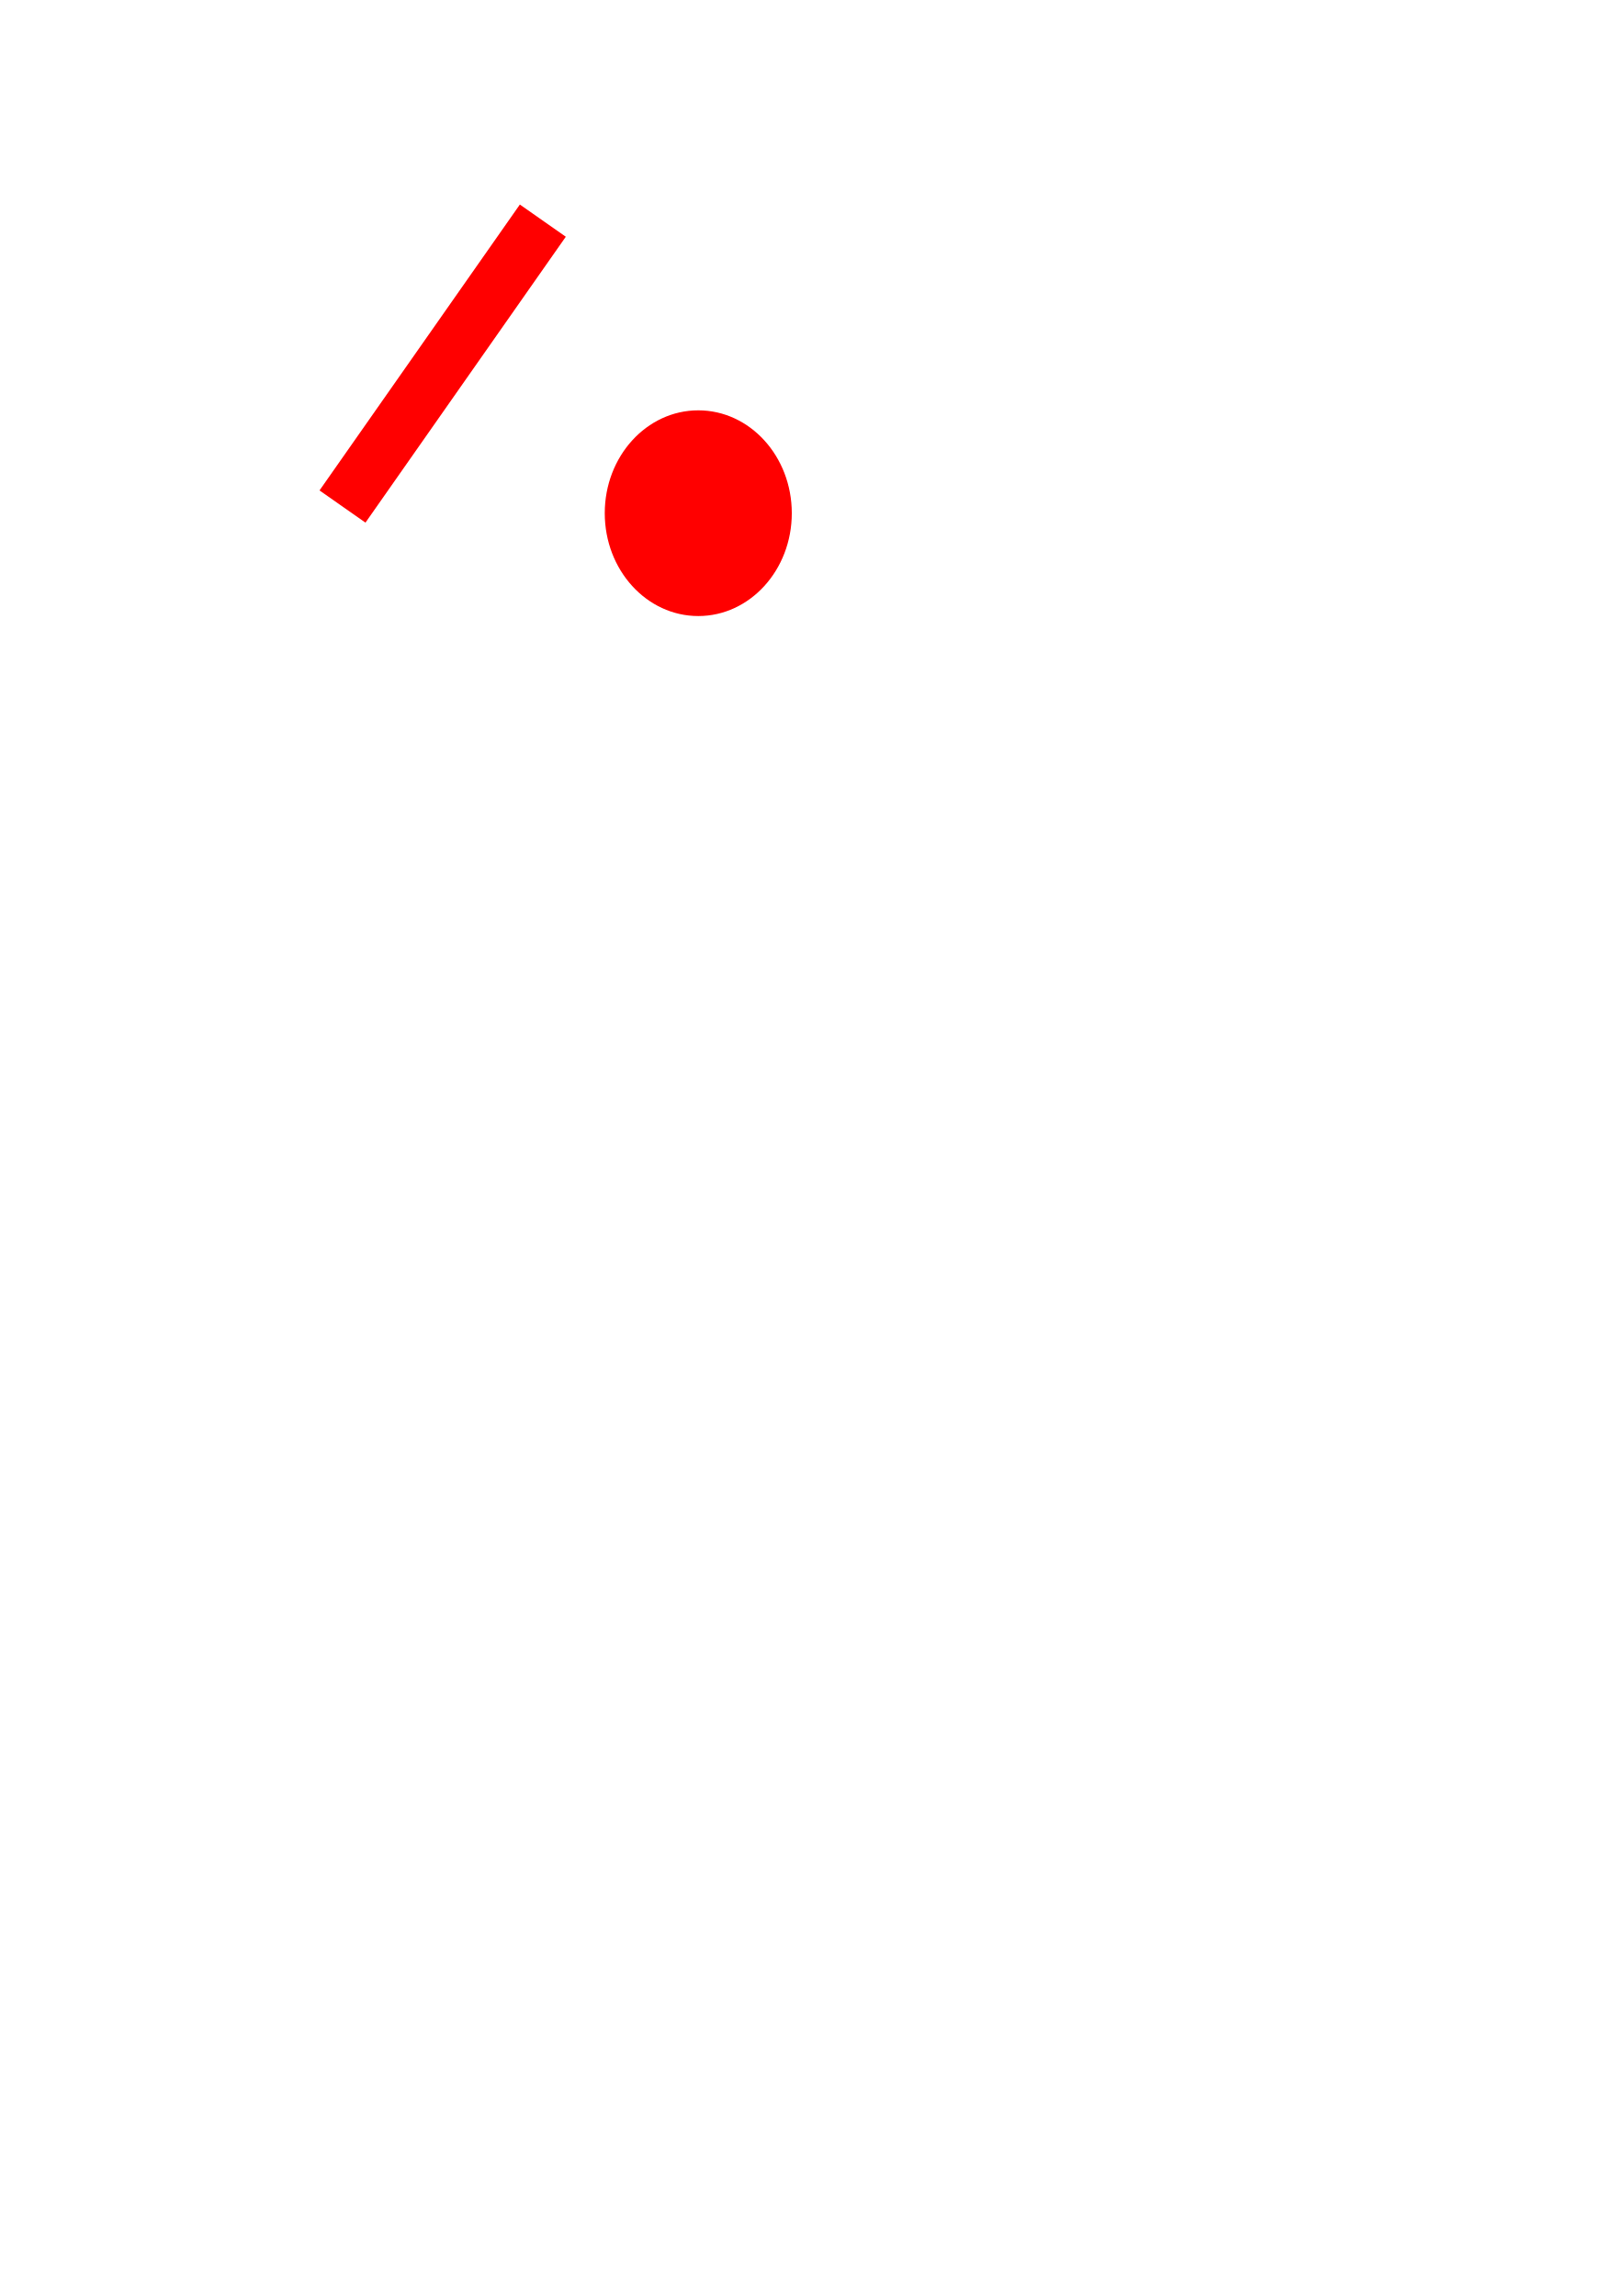
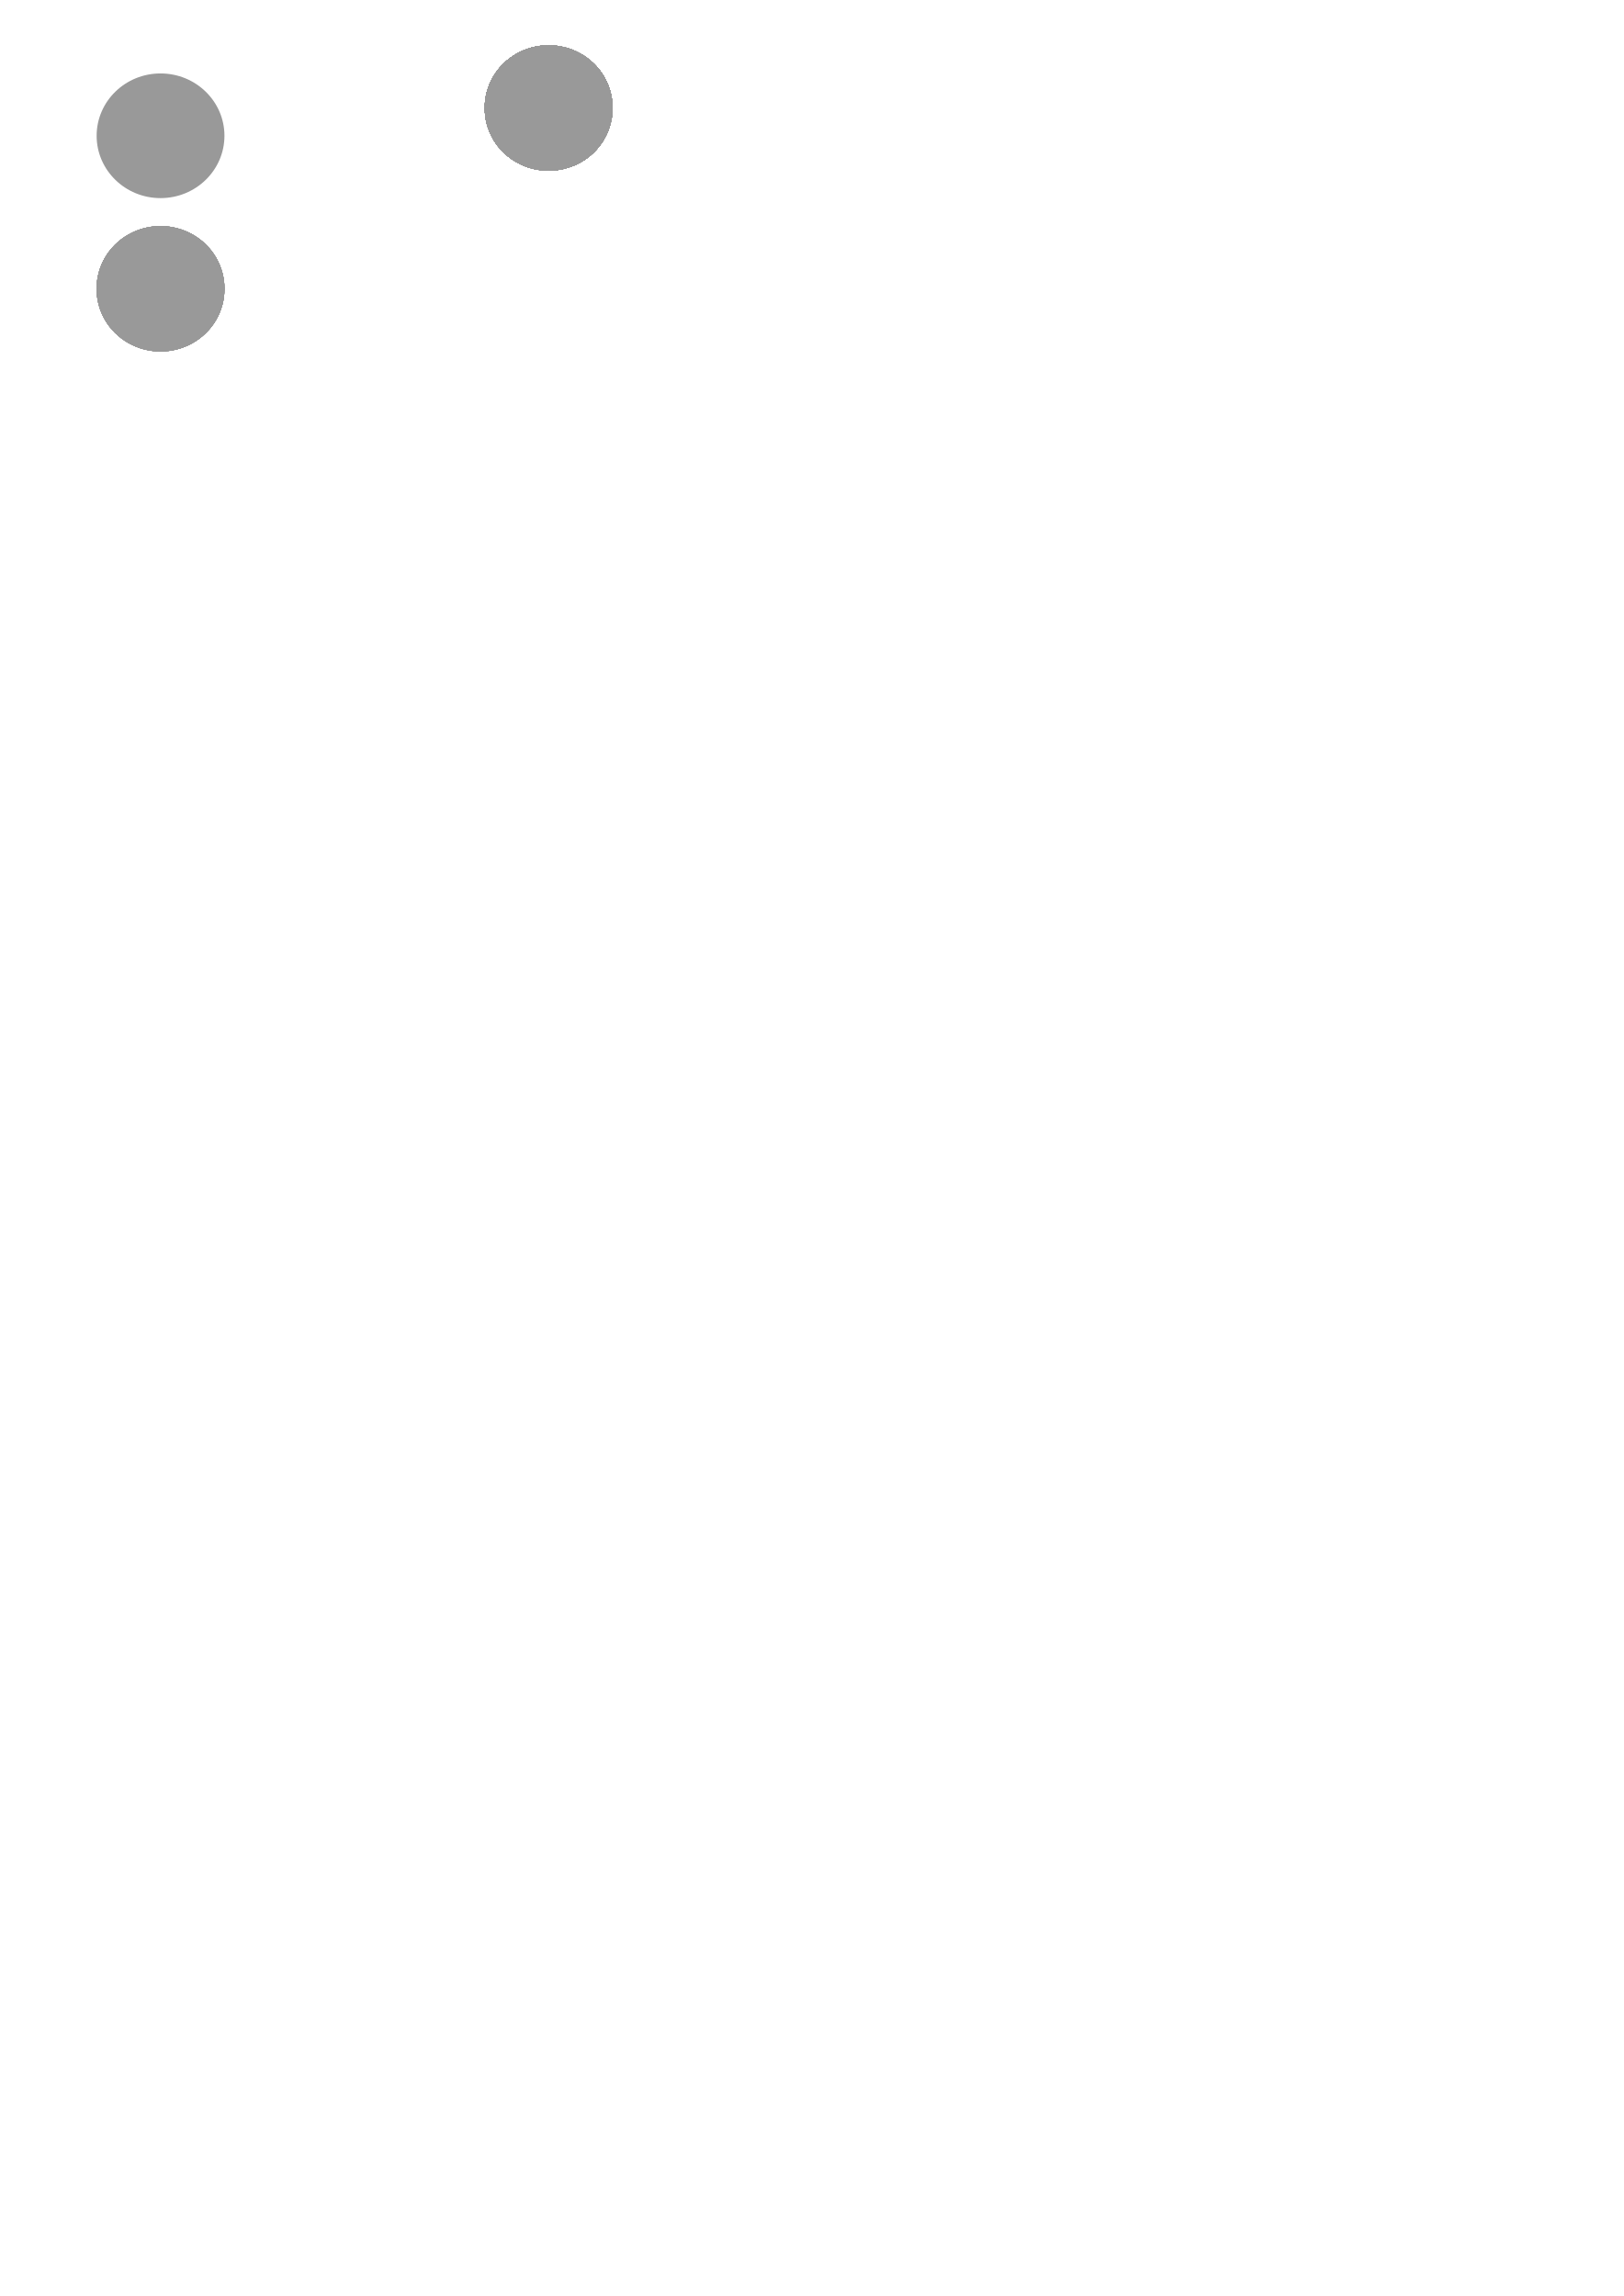
<svg xmlns="http://www.w3.org/2000/svg" xmlns:ns1="http://madbutterfly.sourceforge.net/DTD/madbutterfly.dtd" width="744.094" height="1052.362" id="svg2" version="1.1" style="display:inline">
  <defs id="defs4" />
  <g id="layer1" style="display:inline">
    <g id="Layer 1s1983" style="display:none">
-       <g id="g3077">
-         <path transform="translate(-48.57143,-100)" d="m 145.714,168.076 a 42.857,47.143 0 1 1 -85.714,0 42.857,47.143 0 1 1 85.714,0 z" id="path3237" style="fill:#ff0000;fill-opacity:1" />
-       </g>
-       <g id="g3072">
-         <rect transform="matrix(0.8189798,0.5738224,-0.5738224,0.8189798,0,0)" y="-68.432" x="171.425" height="160" width="25.714" id="rect3229" style="fill:#ff0000;fill-opacity:1" />
-       </g>
      <rect style="fill:#808000;fill-opacity:1" id="rect3098" width="57.143" height="61.429" x="21.429" y="153.791" />
    </g>
-     <g style="" id="Layer 1s6197" ns1:duplicate-src="Layer 1s1983">
-       <g id="g3087" ns1:duplicate-src="g3077" transform="translate(265.7143,167.1429)">
-         <path style="fill:#ff0000;fill-opacity:1" id="path3089" d="m 145.714,168.076 a 42.857,47.143 0 1 1 -85.714,0 42.857,47.143 0 1 1 85.714,0 z" transform="translate(-48.57143,-100)" ns1:duplicate-src="path3237" />
+     <g style="" id="g3905" />
+   </g>
+   <g id="layer2">
+     <g id="icon1s6535" style="display:none">
+       <path style="fill:#999999;fill-opacity:1" id="path3105" d="m 102.857,46.648 a 29.286,28.571 0 1 1 -58.571,0 29.286,28.571 0 1 1 58.571,0 z" />
+     </g>
+     <g style="display:none" id="icon1s5911" ns1:duplicate-src="icon1s6535">
+       <path d="m 102.857,46.648 a 29.286,28.571 0 1 1 -58.571,0 29.286,28.571 0 1 1 58.571,0 z" id="path3112" style="fill:#999999;fill-opacity:1" ns1:duplicate-src="path3105" transform="translate(0,85.71429)" />
+     </g>
+     <g ns1:duplicate-src="icon1s5911" id="icon1s3" style="display: none">
+       <path transform="translate(0,85.71429)" ns1:duplicate-src="path3112" style="fill:#999999;fill-opacity:1" id="path3270" d="m 102.857,46.648 a 29.286,28.571 0 1 1 -58.571,0 29.286,28.571 0 1 1 58.571,0 z" />
+     </g>
+     <g style="" id="g3899">
+       <g ref="path3105" id="g3901" transform="matrix(1,0,0,1,0,15.5844)">
+         <path d="m 102.857,46.648 c 0,15.78 -13.112,28.571 -29.286,28.571 -16.174,0 -29.286,-12.792 -29.286,-28.571 0,-15.78 13.112,-28.571 29.286,-28.571 16.174,0 29.286,12.792 29.286,28.571 z" id="path3903" style="fill:#999999;fill-opacity:1" />
      </g>
-       <g id="g3091" ns1:duplicate-src="g3072" transform="translate(58.57143,51.42857)">
-         <rect style="fill:#ff0000;fill-opacity:1" id="rect3093" width="25.714" height="160" x="171.425" y="-68.432" transform="matrix(0.8189798,0.5738224,-0.5738224,0.8189798,0,0)" ns1:duplicate-src="rect3229" />
+       <g id="g3923">
+         <path transform="translate(0,85.71429)" ns1:duplicate-src="path3105" style="fill:#999999;fill-opacity:1" id="path3925" d="m 102.857,46.648 a 29.286,28.571 0 1 1 -58.571,0 29.286,28.571 0 1 1 58.571,0 z" ref="path3112" />
+       </g>
+       <g id="g3927">
+         <path transform="translate(0,85.71429)" ns1:duplicate-src="path3105" style="fill:#999999;fill-opacity:1" id="path3929" d="m 102.857,46.648 a 29.286,28.571 0 1 1 -58.571,0 29.286,28.571 0 1 1 58.571,0 z" ref="path3112" />
+       </g>
+       <g id="g3939">
+         <path transform="translate(0,85.71429)" ns1:duplicate-src="path3105" style="fill:#999999;fill-opacity:1" id="path3941" d="m 102.857,46.648 a 29.286,28.571 0 1 1 -58.571,0 29.286,28.571 0 1 1 58.571,0 z" ref="path3112" />
+       </g>
+       <g id="g3943">
+         <path transform="translate(0,85.71429)" ns1:duplicate-src="path3105" style="fill:#999999;fill-opacity:1" id="path3945" d="m 102.857,46.648 a 29.286,28.571 0 1 1 -58.571,0 29.286,28.571 0 1 1 58.571,0 z" ref="path3112" />
+       </g>
+       <g id="g3955">
+         <path transform="translate(0,85.71429)" ns1:duplicate-src="path3105" style="fill:#999999;fill-opacity:1" id="path3957" d="m 102.857,46.648 a 29.286,28.571 0 1 1 -58.571,0 29.286,28.571 0 1 1 58.571,0 z" ref="path3112" />
+       </g>
+       <g id="g3959">
+         <path transform="translate(0,85.71429)" ns1:duplicate-src="path3105" style="fill:#999999;fill-opacity:1" id="path3961" d="m 102.857,46.648 a 29.286,28.571 0 1 1 -58.571,0 29.286,28.571 0 1 1 58.571,0 z" ref="path3112" />
+       </g>
+       <g id="g3971">
+         <path transform="translate(0,85.71429)" ns1:duplicate-src="path3105" style="fill:#999999;fill-opacity:1" id="path3973" d="m 102.857,46.648 a 29.286,28.571 0 1 1 -58.571,0 29.286,28.571 0 1 1 58.571,0 z" ref="path3112" />
+       </g>
+       <g id="g3975">
+         <path transform="translate(0,85.71429)" ns1:duplicate-src="path3105" style="fill:#999999;fill-opacity:1" id="path3977" d="m 102.857,46.648 a 29.286,28.571 0 1 1 -58.571,0 29.286,28.571 0 1 1 58.571,0 z" ref="path3112" />
      </g>
    </g>
-     <g style="display:none" id="g3086">
-       <g ref="g3077" id="g3088" transform="matrix(1,0,0,1,225.857,142.071)">
-         <g id="g3090">
-           <path style="fill:#ff0000;fill-opacity:1" id="path3092" d="m 145.714,168.076 c 0,26.036 -19.188,47.143 -42.857,47.143 -23.669,0 -42.857,-21.107 -42.857,-47.143 0,-26.036 19.188,-47.143 42.857,-47.143 23.669,0 42.857,21.107 42.857,47.143 z" transform="translate(-48.57143,-100)" />
-         </g>
+   </g>
+   <g id="layer3">
+     <g id="icon2s5149" style="display: none">
+       <path transform="translate(86.42857,1.428572)" style="fill:#999999;fill-opacity:1;display:inline" id="path3105-1" d="m 102.857,46.648 a 29.286,28.571 0 1 1 -58.571,0 29.286,28.571 0 1 1 58.571,0 z" />
+     </g>
+     <g style="display:none" id="g3897" />
+   </g>
+   <g id="layer4">
+     <g id="icon3s1983" style="display:none">
+       <path transform="translate(177.8571,2.857144)" style="fill:#999999;fill-opacity:1;display:inline" id="path3105-0" d="m 102.857,46.648 a 29.286,28.571 0 1 1 -58.571,0 29.286,28.571 0 1 1 58.571,0 z" />
+     </g>
+     <g style="display:none" id="icon3s9667" ns1:duplicate-src="icon3s1983">
+       <path d="m 102.857,46.648 a 29.286,28.571 0 1 1 -58.571,0 29.286,28.571 0 1 1 58.571,0 z" id="path3196" style="fill:#999999;fill-opacity:1;display:inline" transform="translate(177.8571,2.857144)" ns1:duplicate-src="path3105-0" />
+     </g>
+     <g ns1:duplicate-src="icon3s9667" id="icon3s9194" style="display: none">
+       <path ns1:duplicate-src="path3196" transform="translate(177.8571,88.57143)" style="fill:#999999;fill-opacity:1;display:inline" id="path3211" d="m 102.857,46.648 a 29.286,28.571 0 1 1 -58.571,0 29.286,28.571 0 1 1 58.571,0 z" />
+     </g>
+     <g style="" id="g3887">
+       <g id="g3889">
+         <path ns1:duplicate-src="path3105-0" transform="translate(177.8571,2.857144)" style="fill:#999999;fill-opacity:1;display:inline" id="path3891" d="m 102.857,46.648 a 29.286,28.571 0 1 1 -58.571,0 29.286,28.571 0 1 1 58.571,0 z" ref="path3196" />
      </g>
-       <g ref="g3072" id="g3094" transform="matrix(1,0,0,1,0,0)">
-         <g id="g3096">
-           <rect style="fill:#ff0000;fill-opacity:1" id="rect3099" width="25.714" height="160" x="171.425" y="-68.432" transform="matrix(0.8189798,0.5738224,-0.5738224,0.8189798,0,0)" />
-         </g>
+       <g id="g3893">
+         <path ns1:duplicate-src="path3105-0" transform="translate(177.8571,2.857144)" style="fill:#999999;fill-opacity:1;display:inline" id="path3895" d="m 102.857,46.648 a 29.286,28.571 0 1 1 -58.571,0 29.286,28.571 0 1 1 58.571,0 z" ref="path3196" />
      </g>
-       <g ref="rect3098" id="g3101" transform="matrix(1,0,0,1,0,0)">
-         <rect y="153.791" x="21.429" height="61.429" width="57.143" id="rect3103" style="fill:#808000;fill-opacity:1" />
+       <g id="g3907">
+         <path ns1:duplicate-src="path3105-0" transform="translate(177.8571,2.857144)" style="fill:#999999;fill-opacity:1;display:inline" id="path3909" d="m 102.857,46.648 a 29.286,28.571 0 1 1 -58.571,0 29.286,28.571 0 1 1 58.571,0 z" ref="path3196" />
+       </g>
+       <g id="g3911">
+         <path ns1:duplicate-src="path3105-0" transform="translate(177.8571,2.857144)" style="fill:#999999;fill-opacity:1;display:inline" id="path3913" d="m 102.857,46.648 a 29.286,28.571 0 1 1 -58.571,0 29.286,28.571 0 1 1 58.571,0 z" ref="path3196" />
+       </g>
+       <g id="g3915">
+         <path ns1:duplicate-src="path3105-0" transform="translate(177.8571,2.857144)" style="fill:#999999;fill-opacity:1;display:inline" id="path3917" d="m 102.857,46.648 a 29.286,28.571 0 1 1 -58.571,0 29.286,28.571 0 1 1 58.571,0 z" ref="path3196" />
+       </g>
+       <g id="g3919">
+         <path ns1:duplicate-src="path3105-0" transform="translate(177.8571,2.857144)" style="fill:#999999;fill-opacity:1;display:inline" id="path3921" d="m 102.857,46.648 a 29.286,28.571 0 1 1 -58.571,0 29.286,28.571 0 1 1 58.571,0 z" ref="path3196" />
+       </g>
+       <g id="g3931">
+         <path ns1:duplicate-src="path3105-0" transform="translate(177.8571,2.857144)" style="fill:#999999;fill-opacity:1;display:inline" id="path3933" d="m 102.857,46.648 a 29.286,28.571 0 1 1 -58.571,0 29.286,28.571 0 1 1 58.571,0 z" ref="path3196" />
+       </g>
+       <g id="g3935">
+         <path ns1:duplicate-src="path3105-0" transform="translate(177.8571,2.857144)" style="fill:#999999;fill-opacity:1;display:inline" id="path3937" d="m 102.857,46.648 a 29.286,28.571 0 1 1 -58.571,0 29.286,28.571 0 1 1 58.571,0 z" ref="path3196" />
+       </g>
+       <g id="g3947">
+         <path ns1:duplicate-src="path3105-0" transform="translate(177.8571,2.857144)" style="fill:#999999;fill-opacity:1;display:inline" id="path3949" d="m 102.857,46.648 a 29.286,28.571 0 1 1 -58.571,0 29.286,28.571 0 1 1 58.571,0 z" ref="path3196" />
+       </g>
+       <g id="g3951">
+         <path ns1:duplicate-src="path3105-0" transform="translate(177.8571,2.857144)" style="fill:#999999;fill-opacity:1;display:inline" id="path3953" d="m 102.857,46.648 a 29.286,28.571 0 1 1 -58.571,0 29.286,28.571 0 1 1 58.571,0 z" ref="path3196" />
+       </g>
+       <g id="g3963">
+         <path ns1:duplicate-src="path3105-0" transform="translate(177.8571,2.857144)" style="fill:#999999;fill-opacity:1;display:inline" id="path3965" d="m 102.857,46.648 a 29.286,28.571 0 1 1 -58.571,0 29.286,28.571 0 1 1 58.571,0 z" ref="path3196" />
+       </g>
+       <g id="g3967">
+         <path ns1:duplicate-src="path3105-0" transform="translate(177.8571,2.857144)" style="fill:#999999;fill-opacity:1;display:inline" id="path3969" d="m 102.857,46.648 a 29.286,28.571 0 1 1 -58.571,0 29.286,28.571 0 1 1 58.571,0 z" ref="path3196" />
+       </g>
+       <g id="g3979">
+         <path ns1:duplicate-src="path3105-0" transform="translate(177.8571,2.857144)" style="fill:#999999;fill-opacity:1;display:inline" id="path3981" d="m 102.857,46.648 a 29.286,28.571 0 1 1 -58.571,0 29.286,28.571 0 1 1 58.571,0 z" ref="path3196" />
+       </g>
+       <g id="g3983">
+         <path ns1:duplicate-src="path3105-0" transform="translate(177.8571,2.857144)" style="fill:#999999;fill-opacity:1;display:inline" id="path3985" d="m 102.857,46.648 a 29.286,28.571 0 1 1 -58.571,0 29.286,28.571 0 1 1 58.571,0 z" ref="path3196" />
+       </g>
+       <g id="g3987">
+         <path ns1:duplicate-src="path3105-0" transform="translate(177.8571,2.857144)" style="fill:#999999;fill-opacity:1;display:inline" id="path3989" d="m 102.857,46.648 a 29.286,28.571 0 1 1 -58.571,0 29.286,28.571 0 1 1 58.571,0 z" ref="path3196" />
+       </g>
+       <g id="g3991">
+         <path ns1:duplicate-src="path3105-0" transform="translate(177.8571,2.857144)" style="fill:#999999;fill-opacity:1;display:inline" id="path3993" d="m 102.857,46.648 a 29.286,28.571 0 1 1 -58.571,0 29.286,28.571 0 1 1 58.571,0 z" ref="path3196" />
+       </g>
+       <g id="g3995">
+         <path ns1:duplicate-src="path3105-0" transform="translate(177.8571,2.857144)" style="fill:#999999;fill-opacity:1;display:inline" id="path3997" d="m 102.857,46.648 a 29.286,28.571 0 1 1 -58.571,0 29.286,28.571 0 1 1 58.571,0 z" ref="path3196" />
+       </g>
+       <g id="g3999">
+         <path ns1:duplicate-src="path3105-0" transform="translate(177.8571,2.857144)" style="fill:#999999;fill-opacity:1;display:inline" id="path4001" d="m 102.857,46.648 a 29.286,28.571 0 1 1 -58.571,0 29.286,28.571 0 1 1 58.571,0 z" ref="path3196" />
+       </g>
+       <g id="g4003">
+         <path ns1:duplicate-src="path3105-0" transform="translate(177.8571,2.857144)" style="fill:#999999;fill-opacity:1;display:inline" id="path4005" d="m 102.857,46.648 a 29.286,28.571 0 1 1 -58.571,0 29.286,28.571 0 1 1 58.571,0 z" ref="path3196" />
+       </g>
+       <g id="g4007">
+         <path ns1:duplicate-src="path3105-0" transform="translate(177.8571,2.857144)" style="fill:#999999;fill-opacity:1;display:inline" id="path4009" d="m 102.857,46.648 a 29.286,28.571 0 1 1 -58.571,0 29.286,28.571 0 1 1 58.571,0 z" ref="path3196" />
+       </g>
+       <g id="g4011">
+         <path ns1:duplicate-src="path3105-0" transform="translate(177.8571,2.857144)" style="fill:#999999;fill-opacity:1;display:inline" id="path4013" d="m 102.857,46.648 a 29.286,28.571 0 1 1 -58.571,0 29.286,28.571 0 1 1 58.571,0 z" ref="path3196" />
+       </g>
+       <g id="g4015">
+         <path ns1:duplicate-src="path3105-0" transform="translate(177.8571,2.857144)" style="fill:#999999;fill-opacity:1;display:inline" id="path4017" d="m 102.857,46.648 a 29.286,28.571 0 1 1 -58.571,0 29.286,28.571 0 1 1 58.571,0 z" ref="path3196" />
+       </g>
+       <g id="g4019">
+         <path ns1:duplicate-src="path3105-0" transform="translate(177.8571,2.857144)" style="fill:#999999;fill-opacity:1;display:inline" id="path4021" d="m 102.857,46.648 a 29.286,28.571 0 1 1 -58.571,0 29.286,28.571 0 1 1 58.571,0 z" ref="path3196" />
+       </g>
+       <g id="g4023">
+         <path ns1:duplicate-src="path3105-0" transform="translate(177.8571,2.857144)" style="fill:#999999;fill-opacity:1;display:inline" id="path4025" d="m 102.857,46.648 a 29.286,28.571 0 1 1 -58.571,0 29.286,28.571 0 1 1 58.571,0 z" ref="path3196" />
+       </g>
+       <g ref="path3105-0" id="g4027" transform="matrix(1,0,0,1,0,0)">
+         <path d="m 102.857,46.648 a 29.286,28.571 0 1 1 -58.571,0 29.286,28.571 0 1 1 58.571,0 z" id="path4029" style="fill:#999999;fill-opacity:1;display:inline" transform="translate(177.8571,2.857144)" />
      </g>
    </g>
  </g>
</svg>
